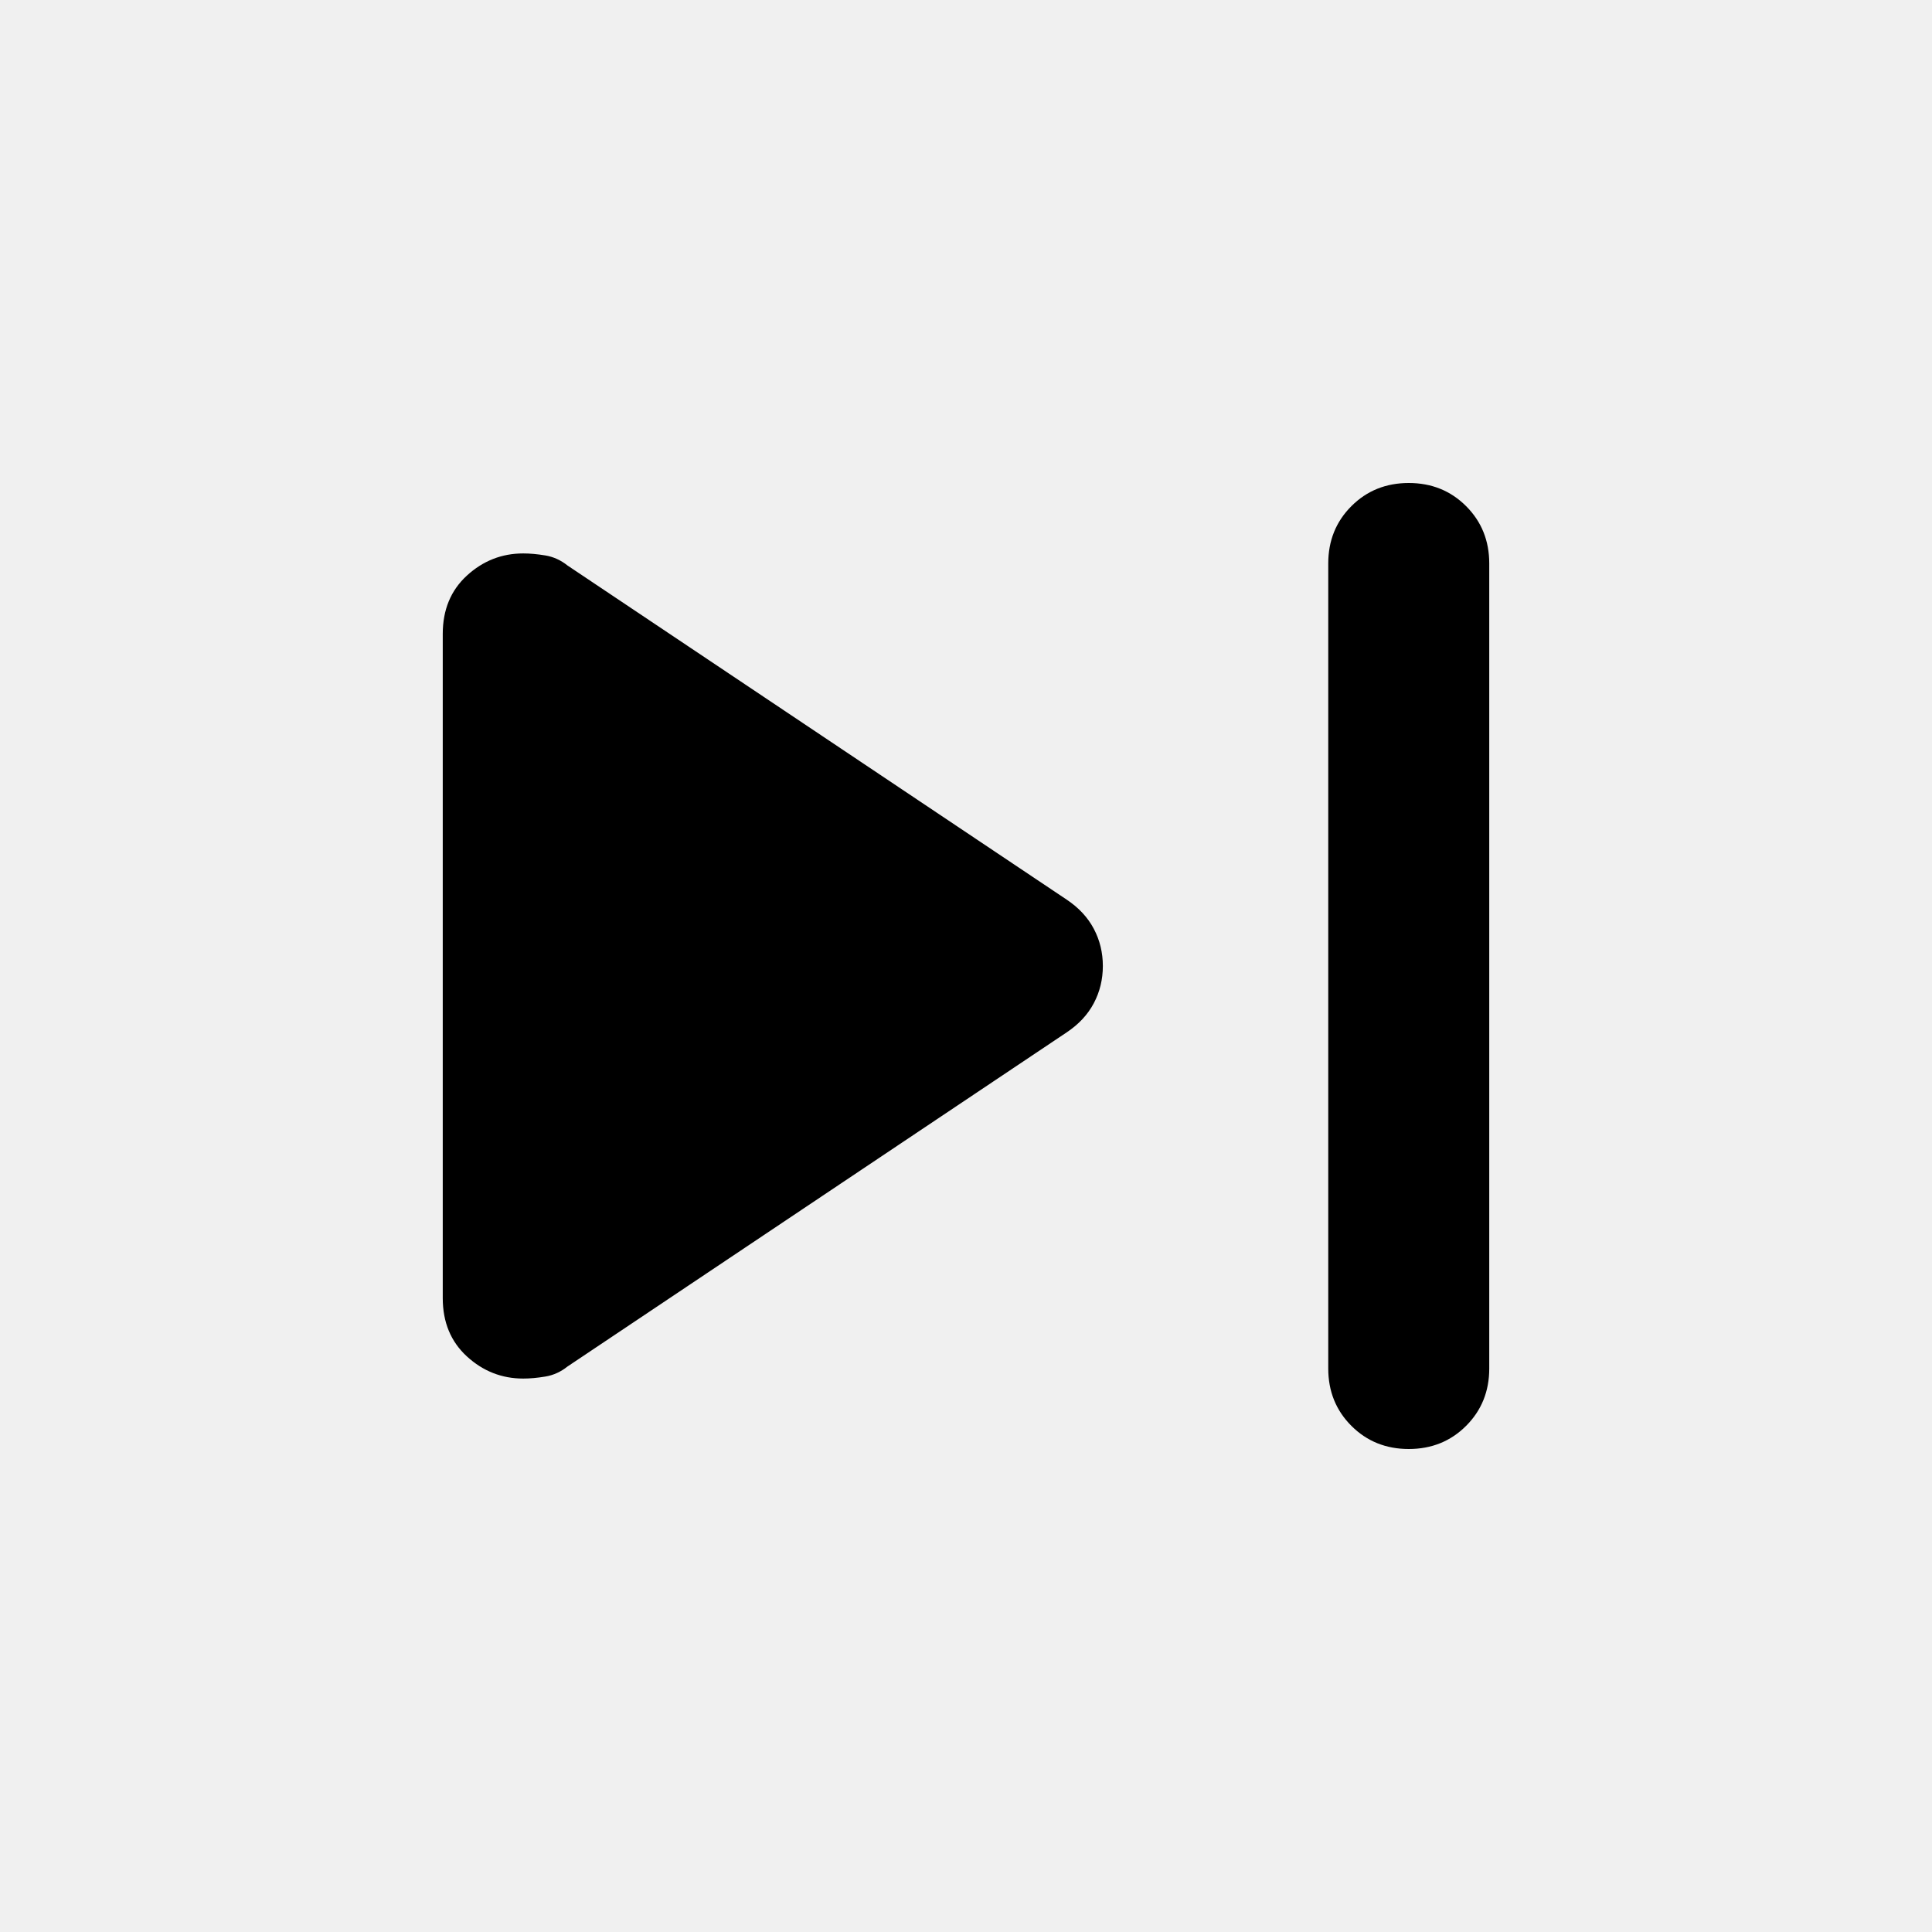
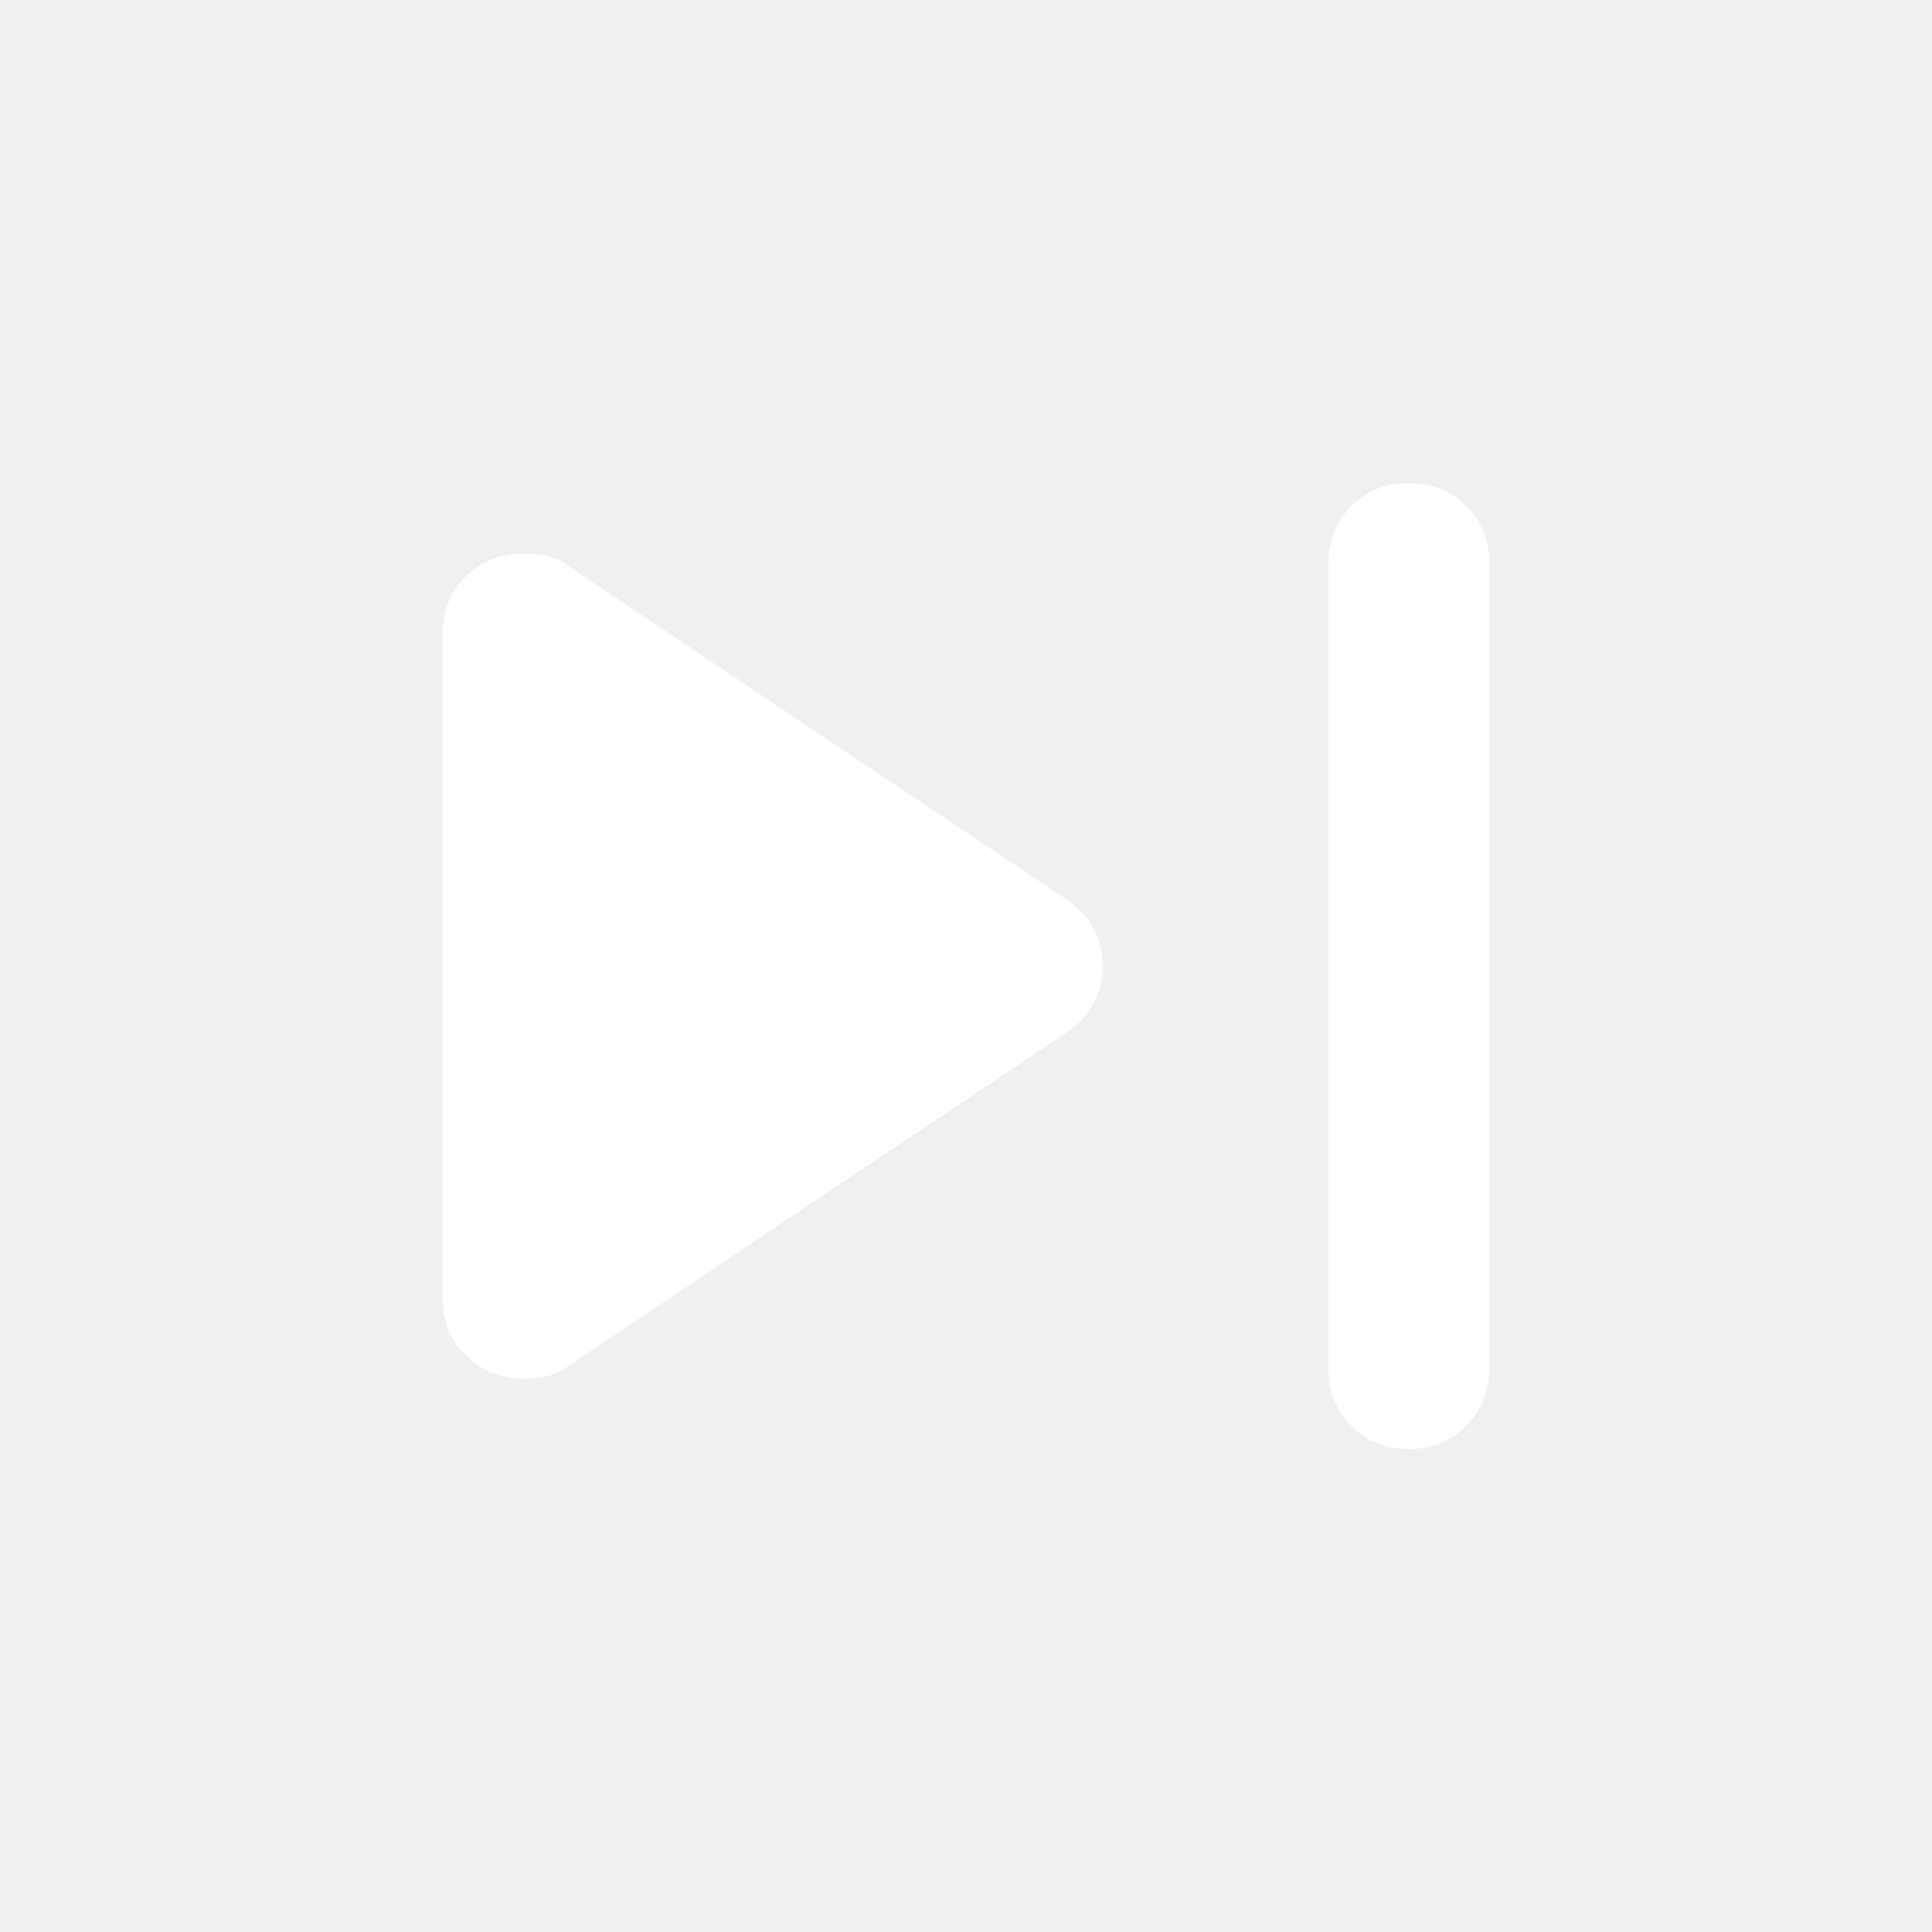
- <svg xmlns="http://www.w3.org/2000/svg" height="24" viewBox="0 -960 960 960" width="24">
-   <path d="M660-280v-400q0-17 11.5-28.5T700-720q17 0 28.5 11.5T740-680v400q0 17-11.5 28.5T700-240q-17 0-28.5-11.5T660-280Zm-440-35v-330q0-18 12-29t28-11q5 0 11 1t11 5l248 166q9 6 13.5 14.5T548-480q0 10-4.5 18.5T530-447L282-281q-5 4-11 5t-11 1q-16 0-28-11t-12-29Z" />
+ <svg xmlns="http://www.w3.org/2000/svg" fill="#FFFFFF" height="24" viewBox="0 -960 960 960" width="24">
+   <path fill="#FFFFFF" d="M660-280v-400q0-17 11.5-28.5T700-720q17 0 28.5 11.5T740-680v400q0 17-11.5 28.5T700-240q-17 0-28.5-11.5T660-280Zm-440-35v-330q0-18 12-29t28-11q5 0 11 1t11 5l248 166q9 6 13.5 14.5T548-480q0 10-4.5 18.5T530-447L282-281q-5 4-11 5t-11 1q-16 0-28-11t-12-29Z" />
</svg>
